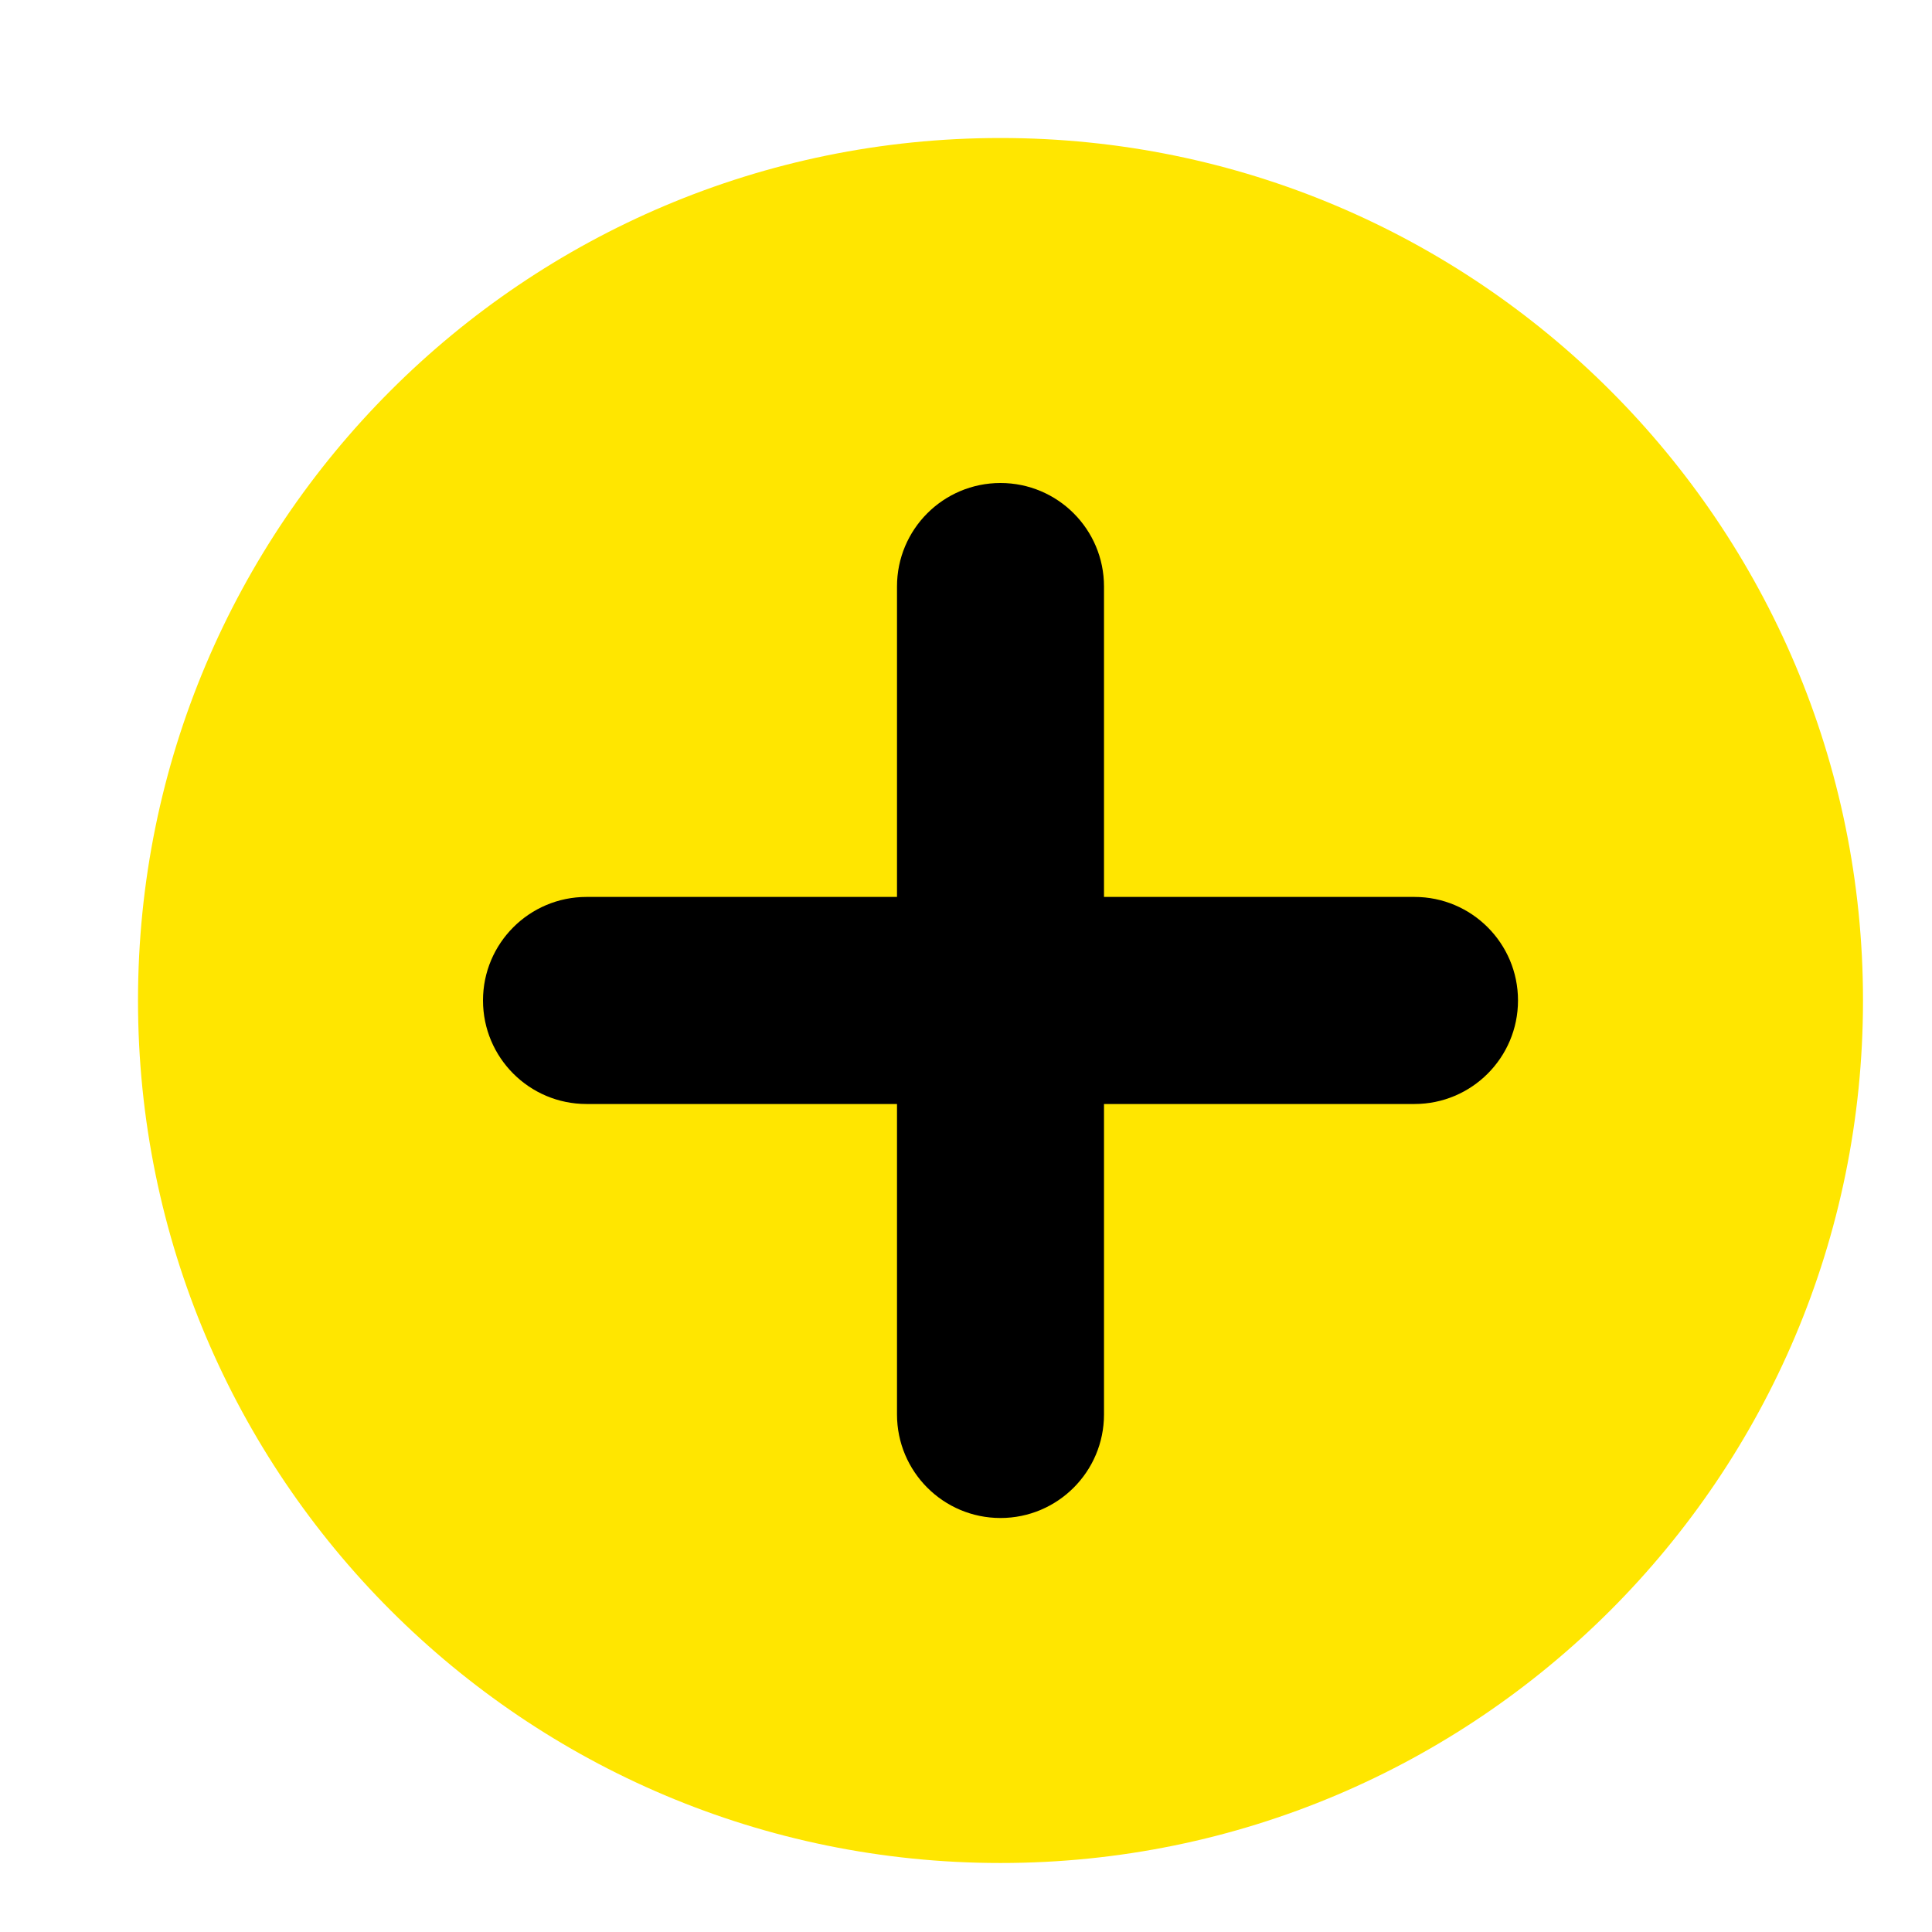
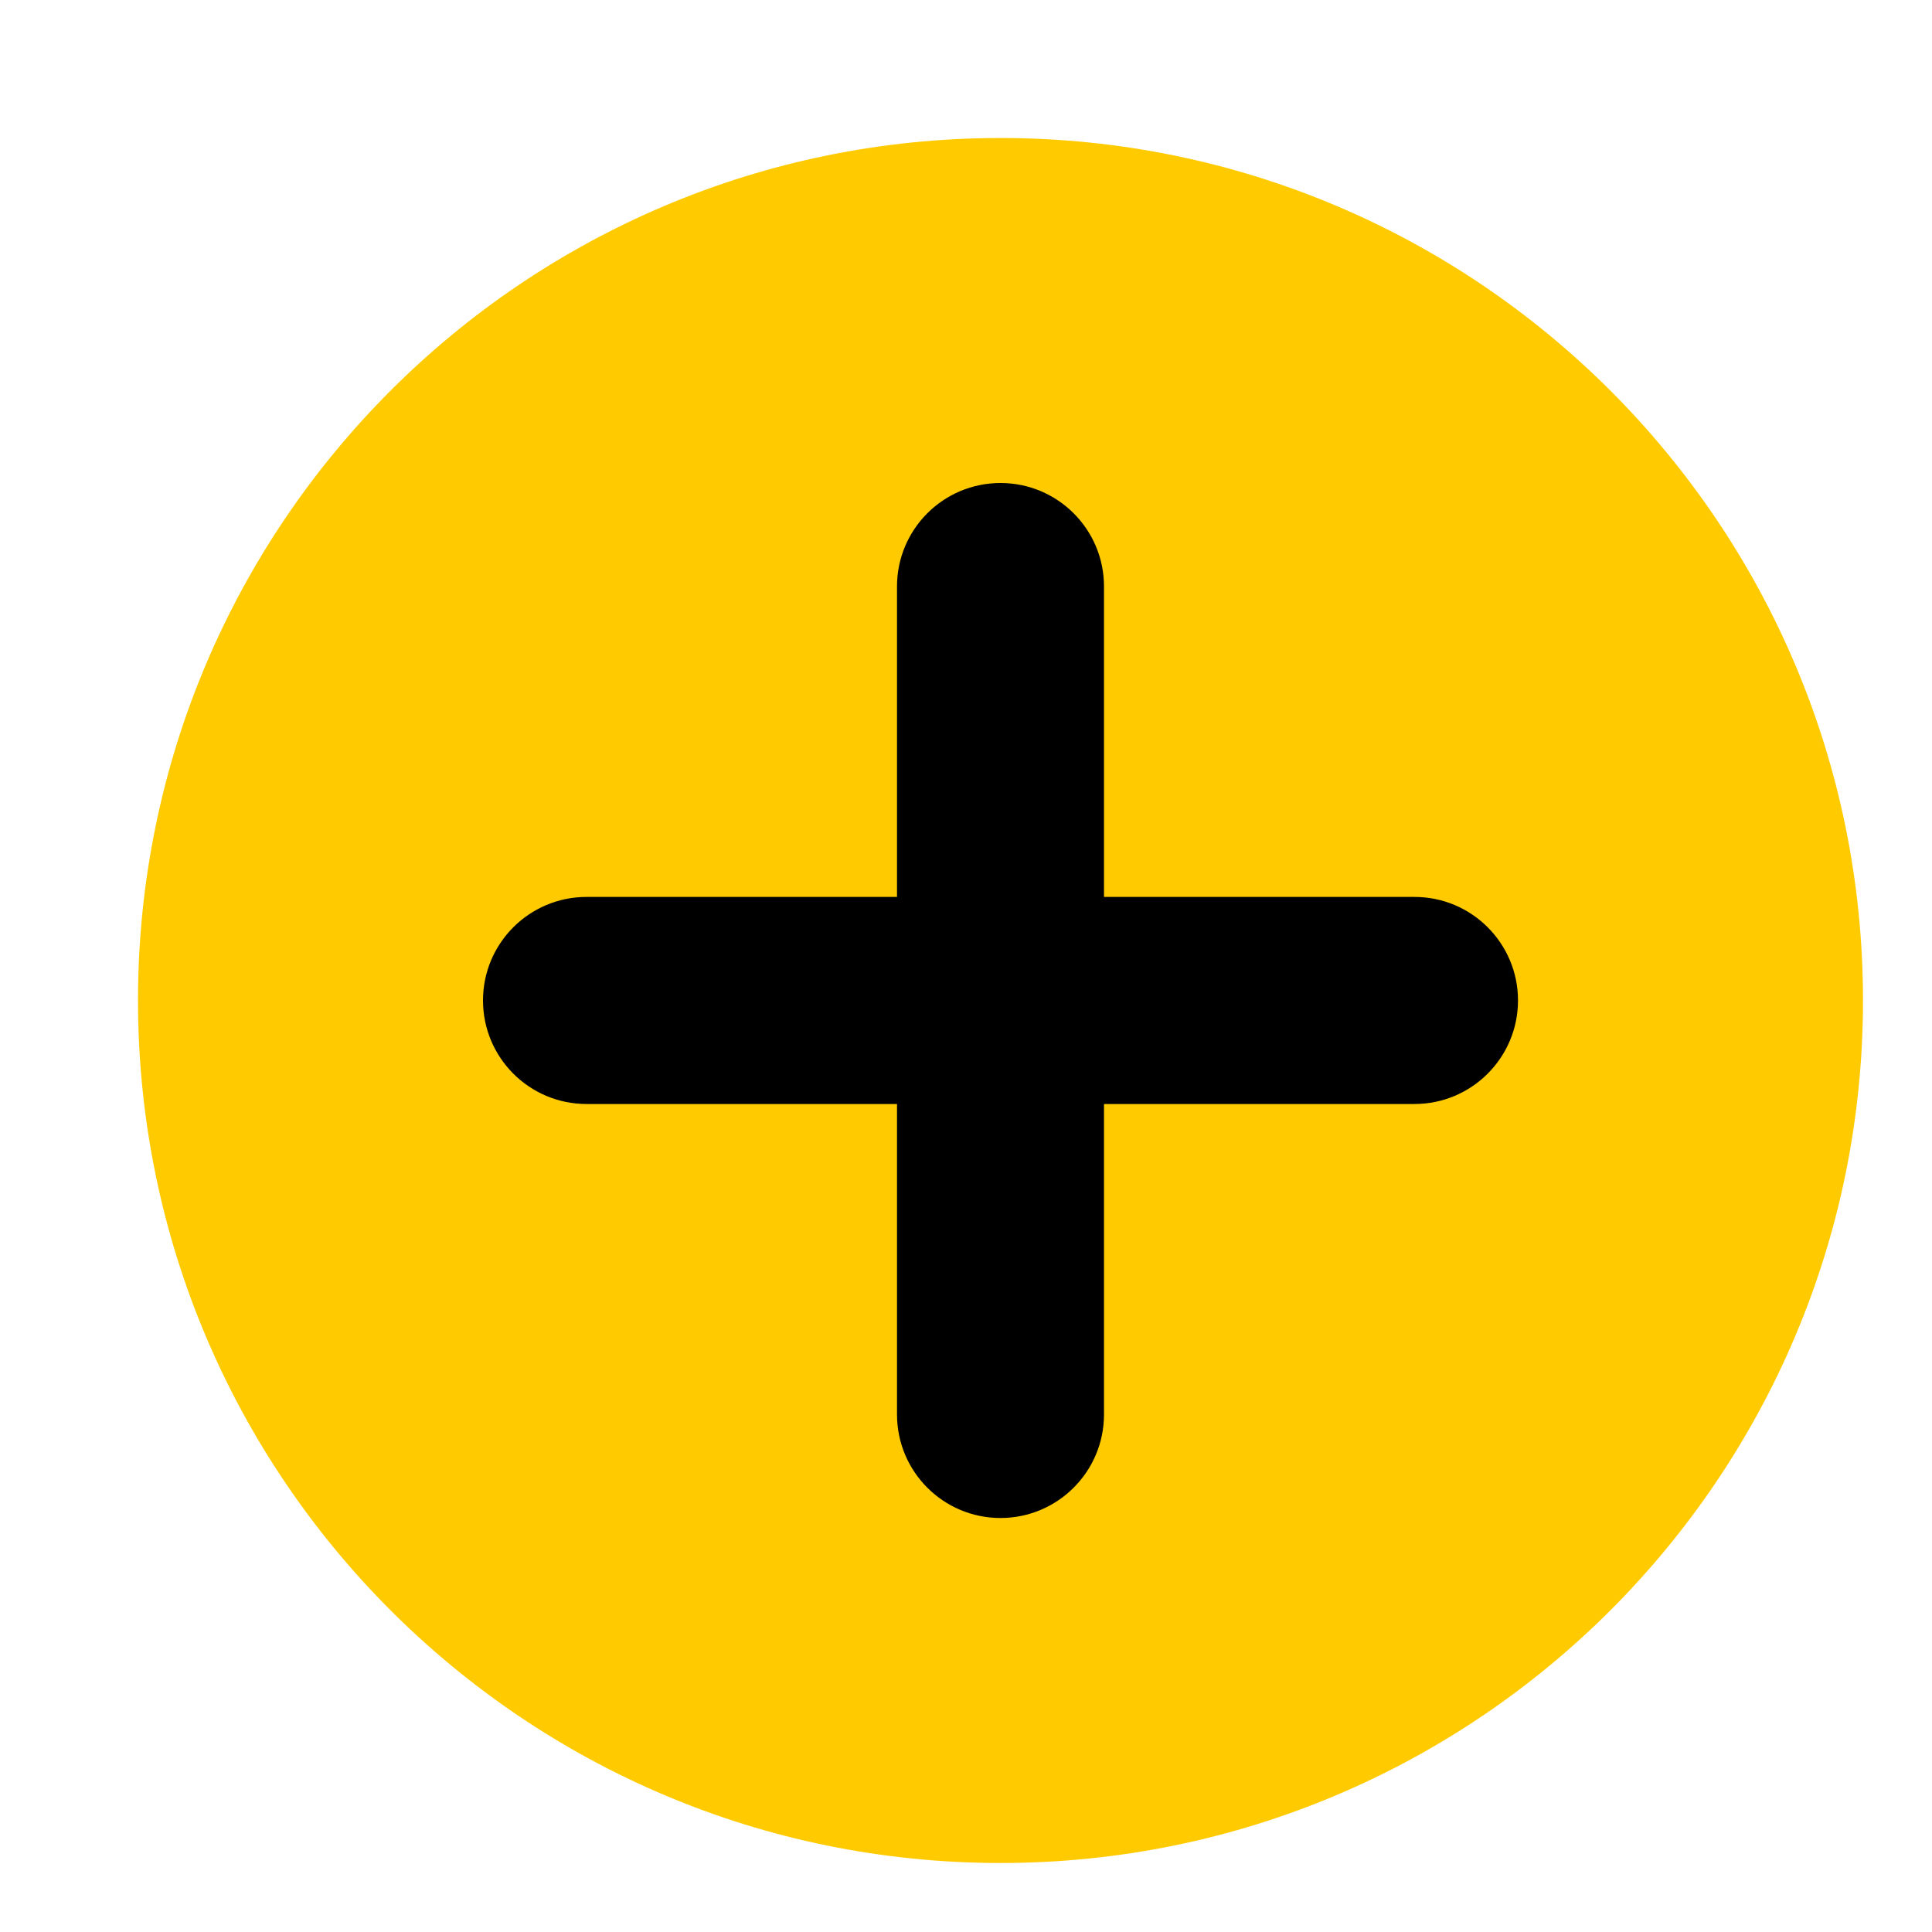
<svg xmlns="http://www.w3.org/2000/svg" width="28" height="28" viewBox="0 0 28 28" fill="none">
-   <path fill-rule="evenodd" clip-rule="evenodd" d="M14.5 2C21.404 2 27 7.596 27 14.499C27 21.403 21.404 27 14.5 27C7.596 27 2 21.403 2 14.499C2 7.596 7.596 2 14.5 2Z" fill="#FFE600" />
+   <path fill-rule="evenodd" clip-rule="evenodd" d="M14.5 2C21.404 2 27 7.596 27 14.499C27 21.403 21.404 27 14.5 27C7.596 27 2 21.403 2 14.499C2 7.596 7.596 2 14.5 2Z" fill="#ffcb00" />
  <path fill-rule="evenodd" clip-rule="evenodd" d="M16 8.5C16 7.671 15.328 7 14.5 7C13.671 7 13 7.671 13 8.5V12.999H8.5C7.672 12.999 7 13.671 7 14.499C7 15.328 7.672 16 8.5 16H13V20.499C13 21.328 13.671 22 14.5 22C15.328 22 16 21.328 16 20.499V16H20.5C21.328 16 22 15.328 22 14.499C22 13.671 21.328 12.999 20.5 12.999H16V8.5Z" fill="#000" />
</svg>
